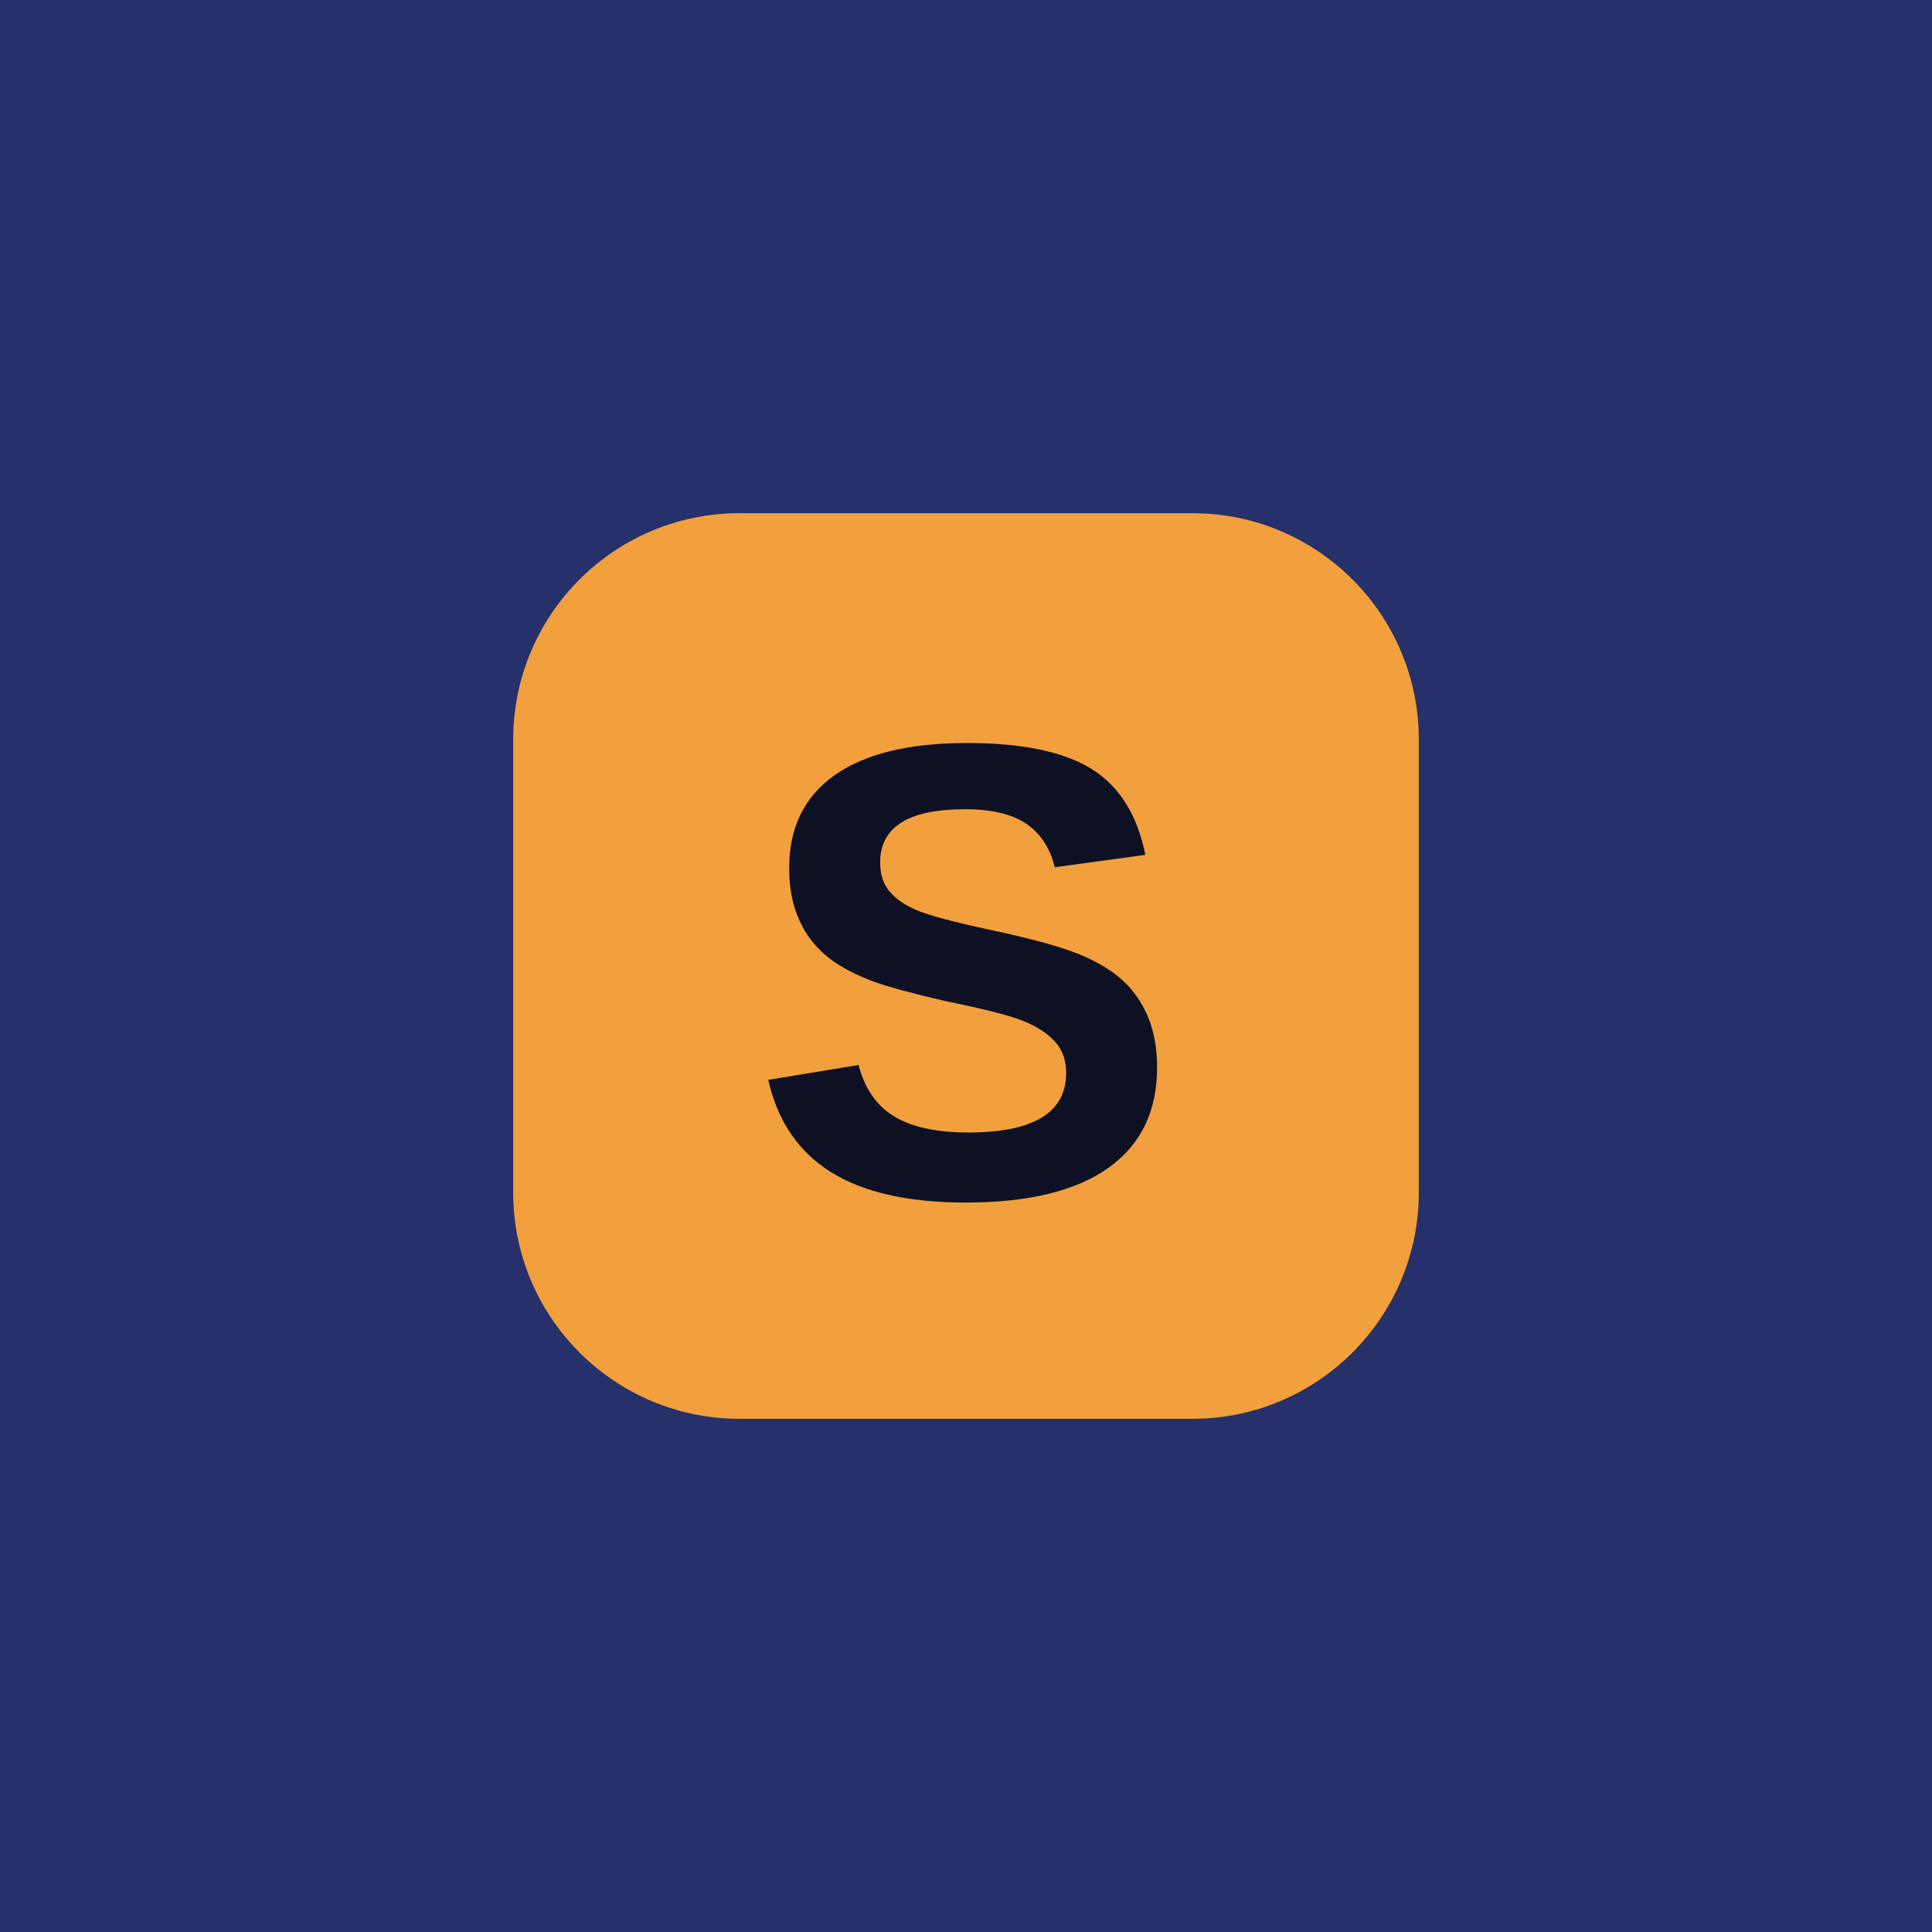
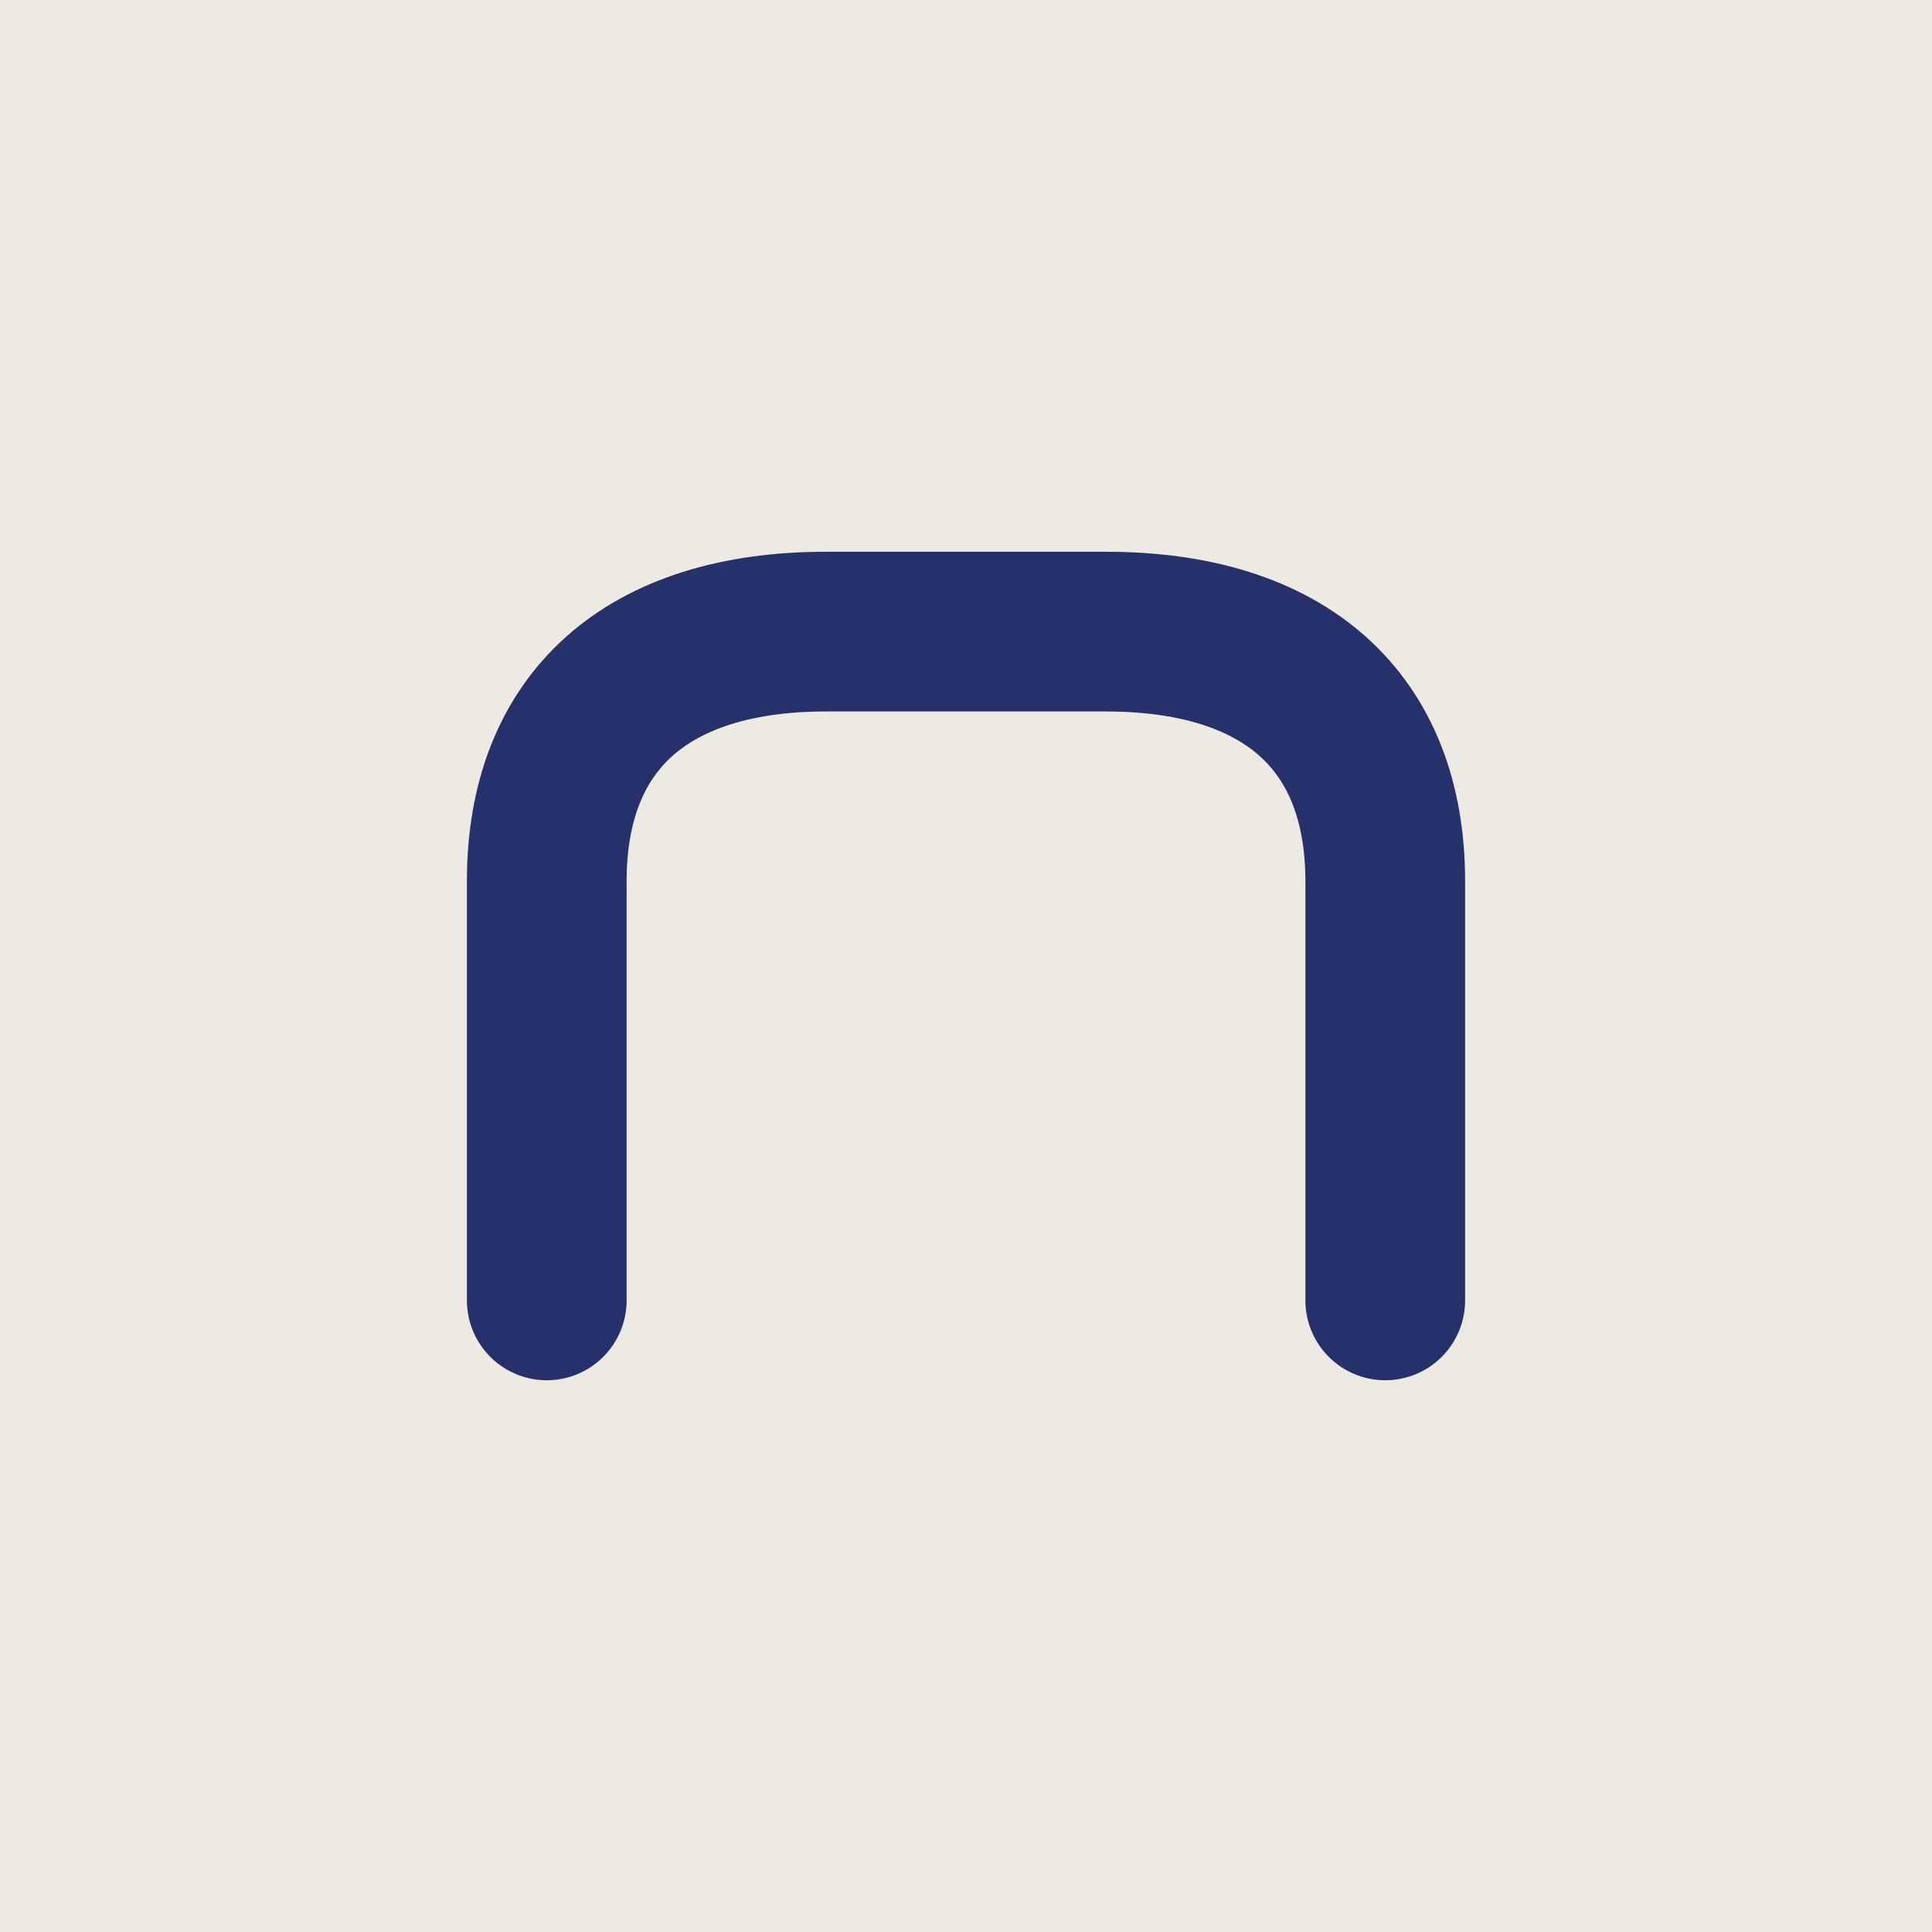
- <svg xmlns="http://www.w3.org/2000/svg" viewBox="0 0 512 512">
-   <rect width="512" height="512" fill="#26306B" />
-   <rect x="136" y="136" width="240" height="240" rx="60" fill="#F2A03D" />
-   <text x="256" y="317" text-anchor="middle" font-family="Arial, Helvetica, sans-serif" font-size="172" font-weight="700" fill="#0E1124">S</text>
+ <svg xmlns="http://www.w3.org/2000/svg" viewBox="0 0 120 120">
+   <rect width="120" height="120" fill="#ECEAE3" />
+   <g transform="translate(60 60) scale(0.62) translate(-60 -64.5)">
+     <path d="M18 98 L18 56 C18 40 28 31 46 31 L74 31 C92 31 102 40 102 56 L102 98" fill="none" stroke="#26306B" stroke-width="16" stroke-linecap="round" stroke-linejoin="round" />
+   </g>
</svg>
